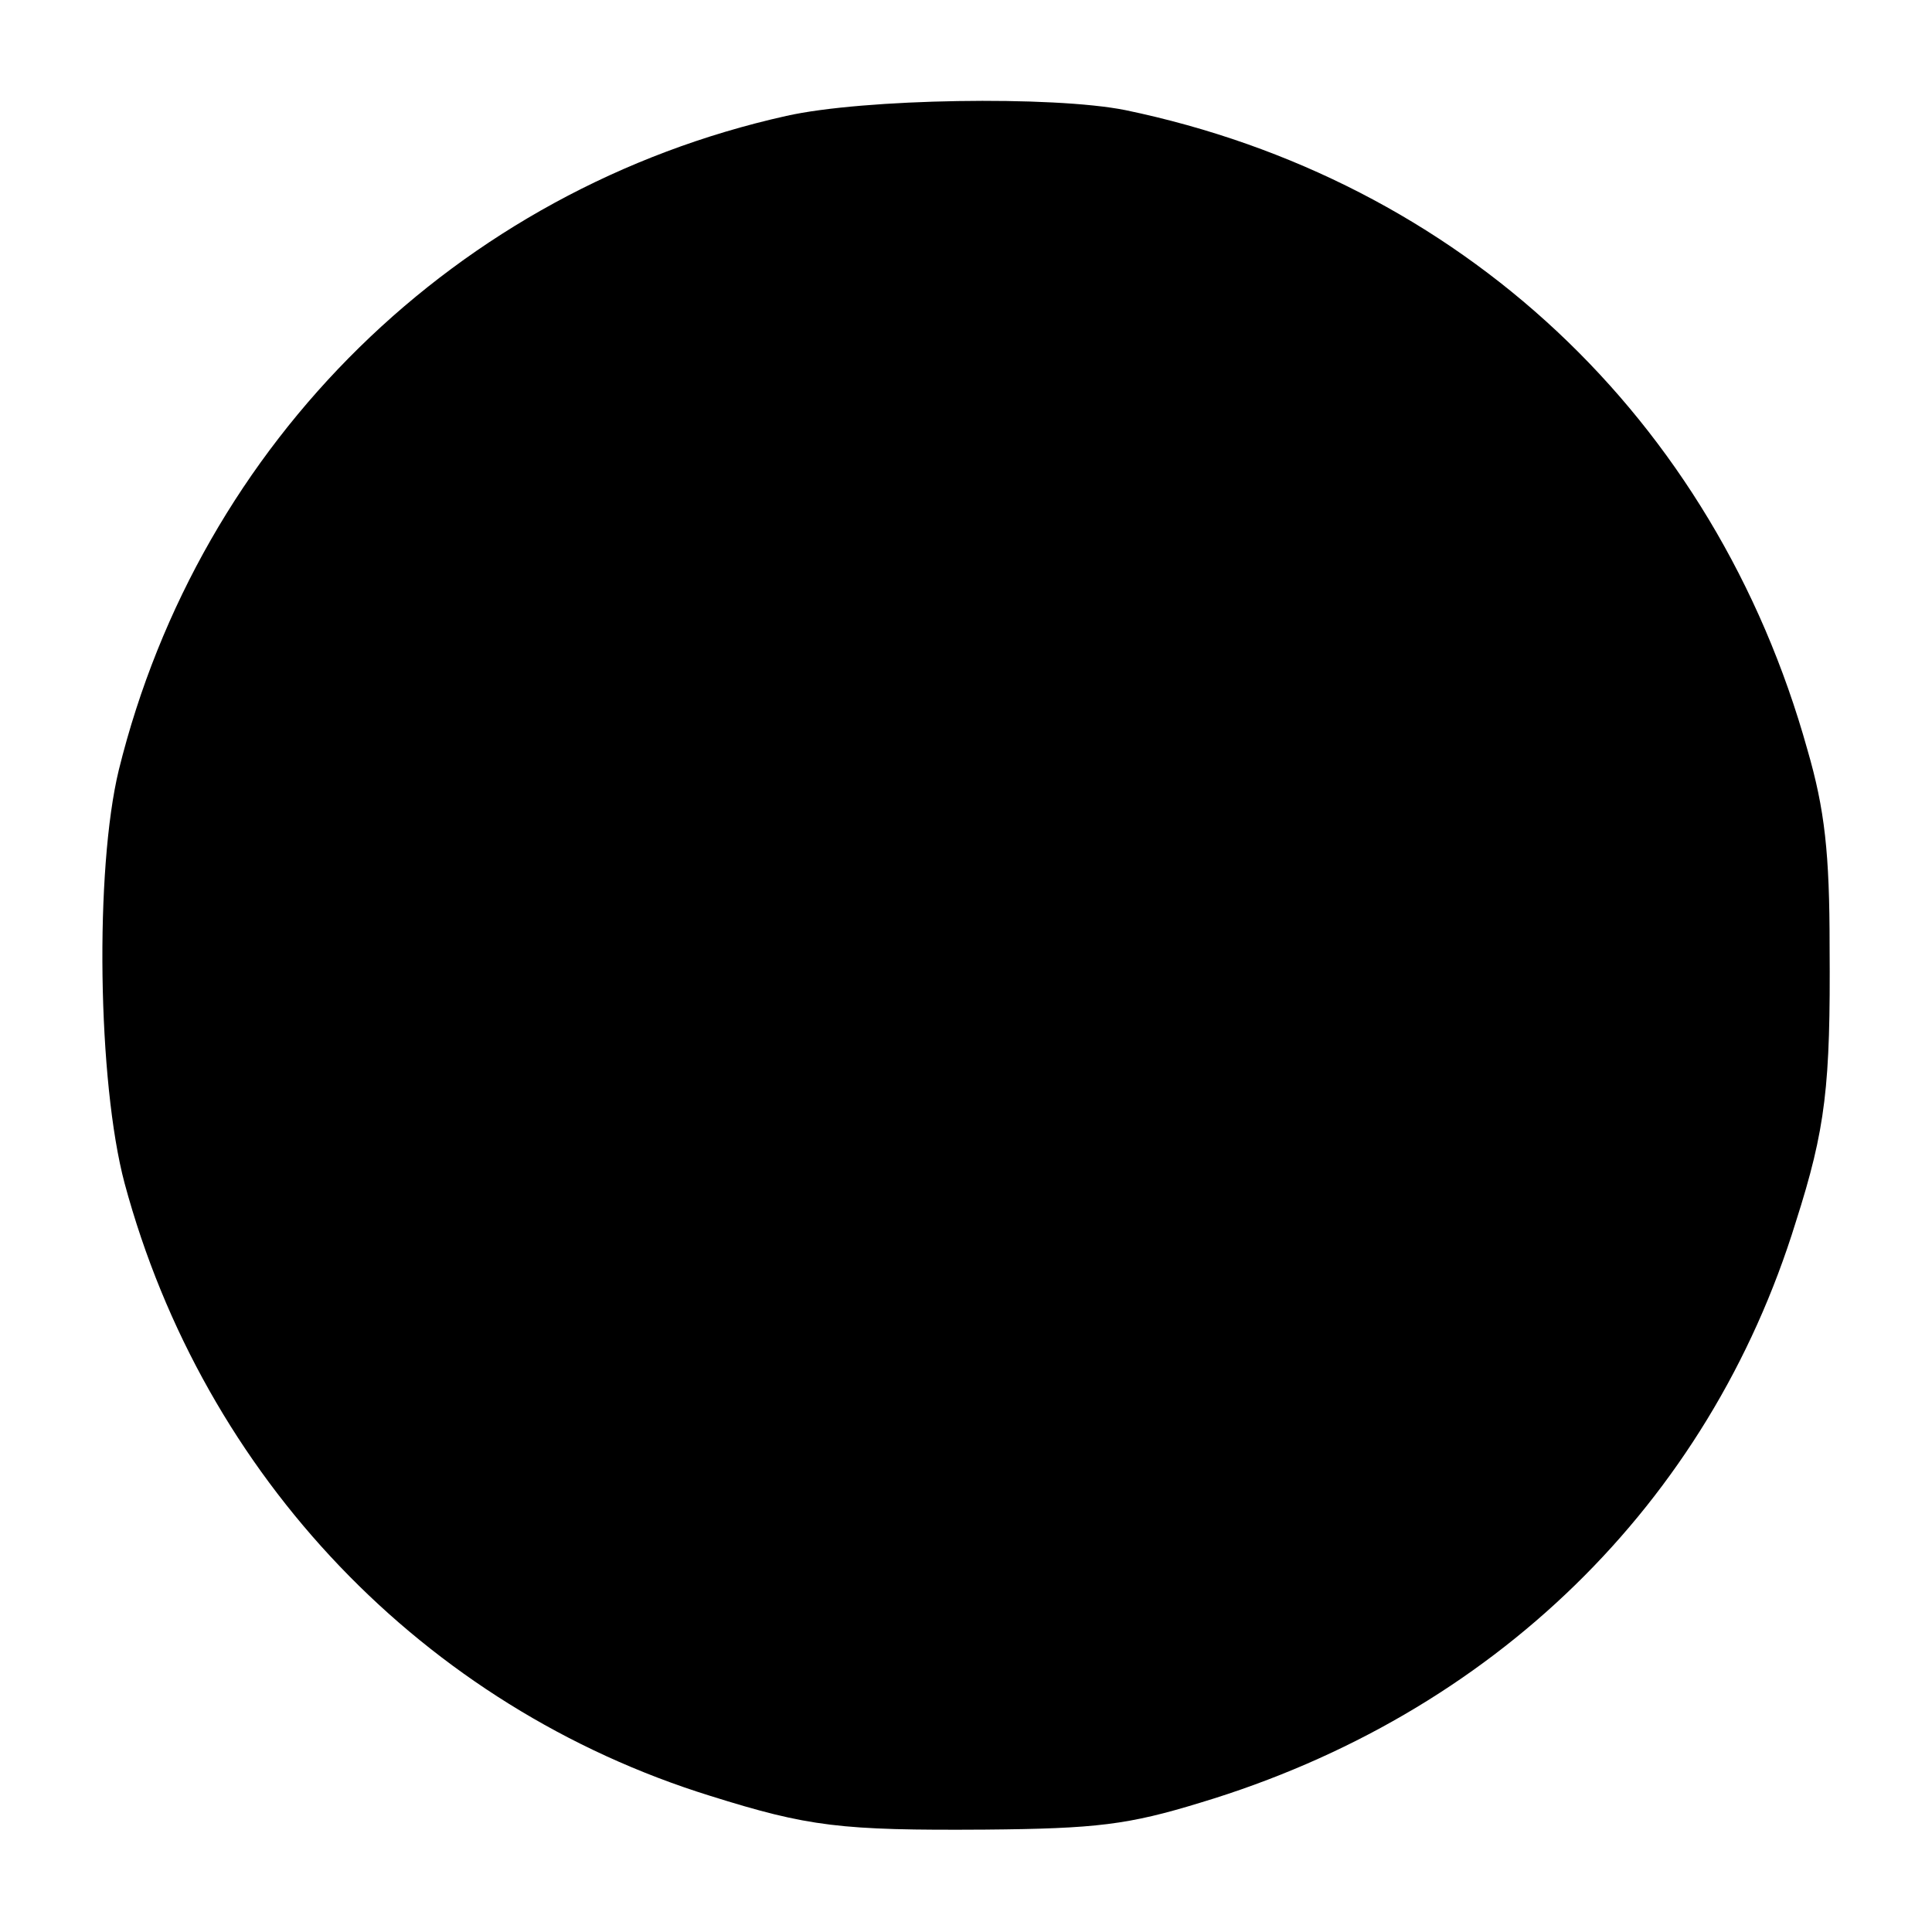
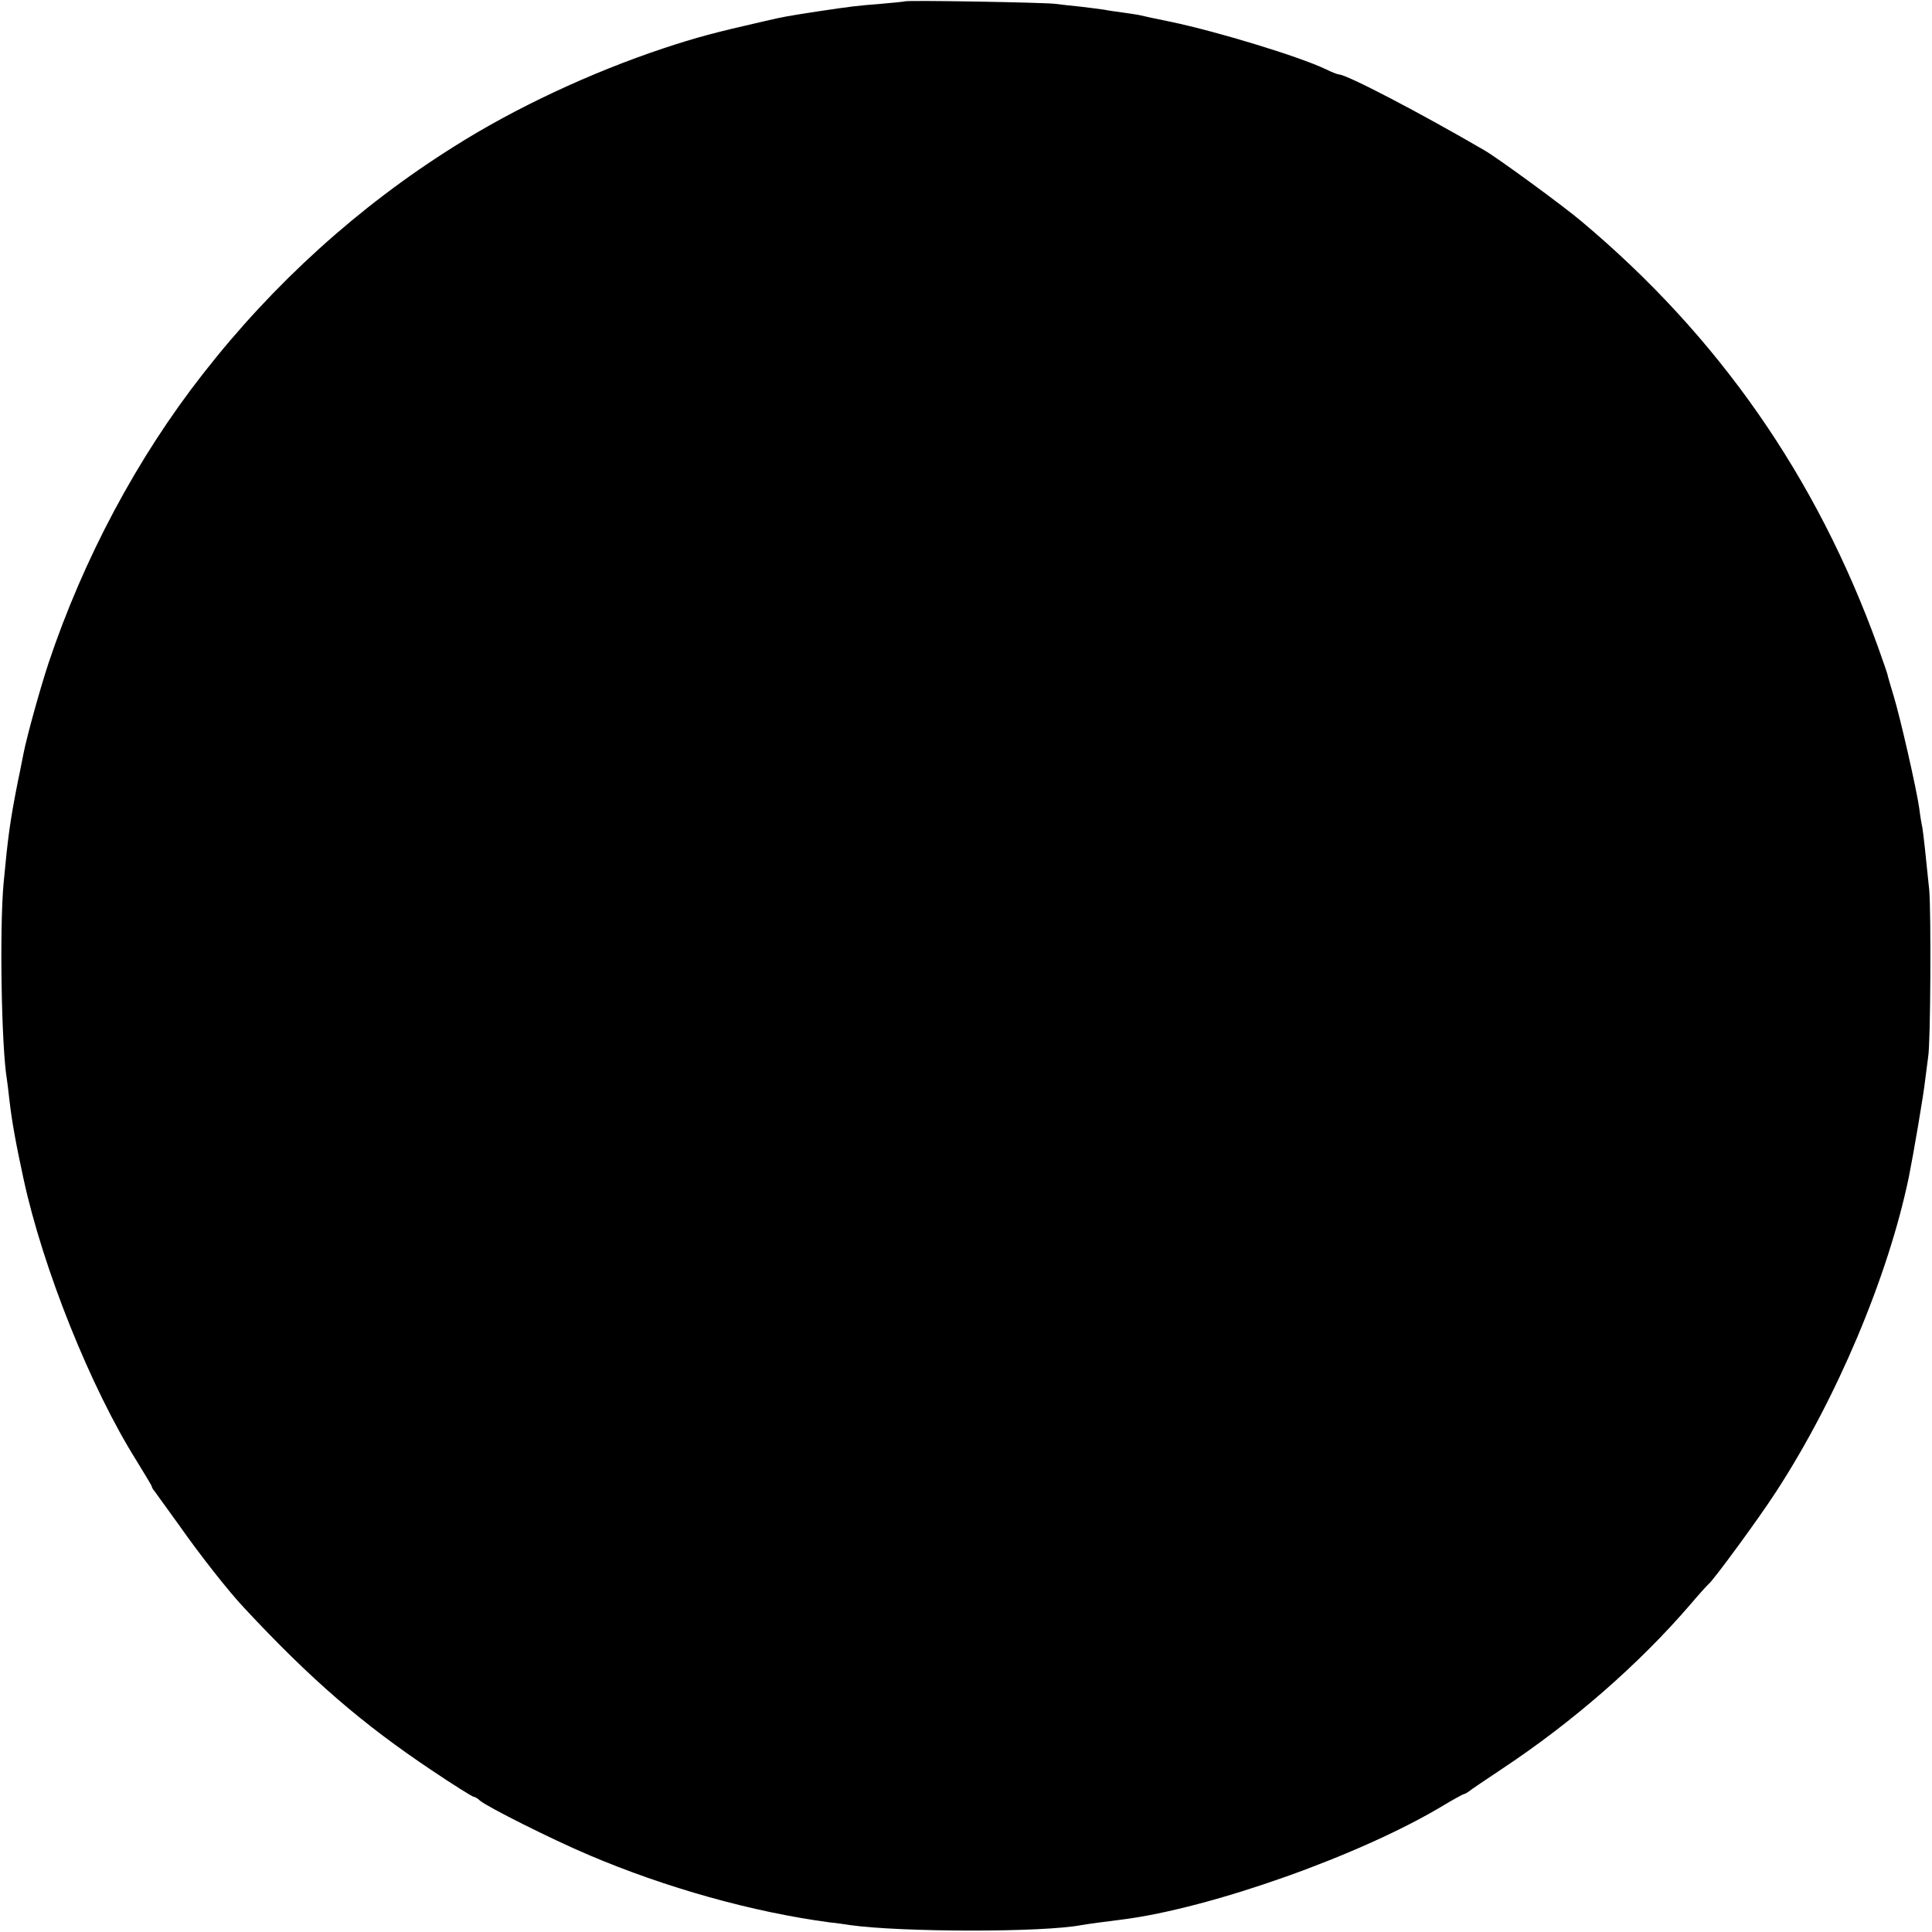
- <svg xmlns="http://www.w3.org/2000/svg" version="1.0" width="200pt" height="200pt" viewBox="0 0 200 200" preserveAspectRatio="xMidYMid meet">
-   <g transform="translate(0,200) scale(0.1,-0.1)" fill="#000000" stroke="none">
-     <path d="M814 1880 c-341 -76 -607 -337 -691 -677 -25 -103 -22 -323 6 -428 82 -304 310 -542 606 -634 102 -32 135 -36 285 -35 115 1 148 5 223 28 302 91 526 309 616 601 31 97 36 141 35 285 0 97 -5 142 -23 204 -96 344 -360 590 -706 662 -75 15 -271 12 -351 -6z" />
+ <svg xmlns="http://www.w3.org/2000/svg" version="1.0" width="700pt" height="700pt" viewBox="0 0 700 700" preserveAspectRatio="xMidYMid meet">
+   <g transform="translate(0,700) scale(0.1,-0.1)" fill="#000000" stroke="none">
+     <path d="M3278 6995 c-2 -1 -41 -5 -88 -9 -87 -7 -105 -9 -225 -27 -116 -18 -123 -19 -192 -35 -184 -42 -248 -59 -369 -99 -264 -88 -538 -216 -759 -356 -346 -217 -655 -497 -910 -824 -238 -304 -432 -668 -559 -1047 -31 -94 -79 -267 -91 -329 -3 -13 -11 -58 -20 -99 -29 -147 -36 -200 -52 -370 -15 -165 -8 -592 12 -711 2 -13 6 -46 9 -74 9 -78 23 -156 51 -285 70 -325 244 -759 410 -1023 30 -49 55 -90 55 -93 0 -3 4 -10 10 -17 5 -7 46 -64 91 -126 72 -103 179 -239 234 -297 243 -261 429 -421 682 -590 77 -52 145 -94 149 -94 4 0 15 -6 23 -14 27 -23 260 -140 392 -196 281 -120 597 -208 874 -245 22 -2 56 -7 75 -10 186 -26 698 -27 838 0 16 3 104 15 147 20 324 41 870 235 1167 415 37 22 70 40 73 40 3 0 11 5 18 10 7 6 62 43 122 83 253 168 492 376 678 592 33 39 63 72 67 75 17 13 181 236 245 335 219 336 406 779 481 1140 16 79 54 301 59 350 4 33 9 71 11 85 9 47 11 525 4 605 -13 130 -21 202 -25 227 -3 13 -8 43 -11 68 -9 67 -70 335 -94 412 -11 37 -21 70 -21 73 0 2 -16 49 -35 102 -222 615 -578 1125 -1074 1541 -66 56 -304 230 -351 257 -235 137 -500 275 -527 275 -4 0 -26 8 -48 19 -96 46 -391 136 -562 172 -54 11 -106 22 -117 25 -11 2 -38 6 -60 9 -22 3 -51 7 -65 10 -13 2 -52 7 -86 11 -33 3 -74 8 -90 10 -32 5 -540 14 -546 9z" />
  </g>
</svg>
